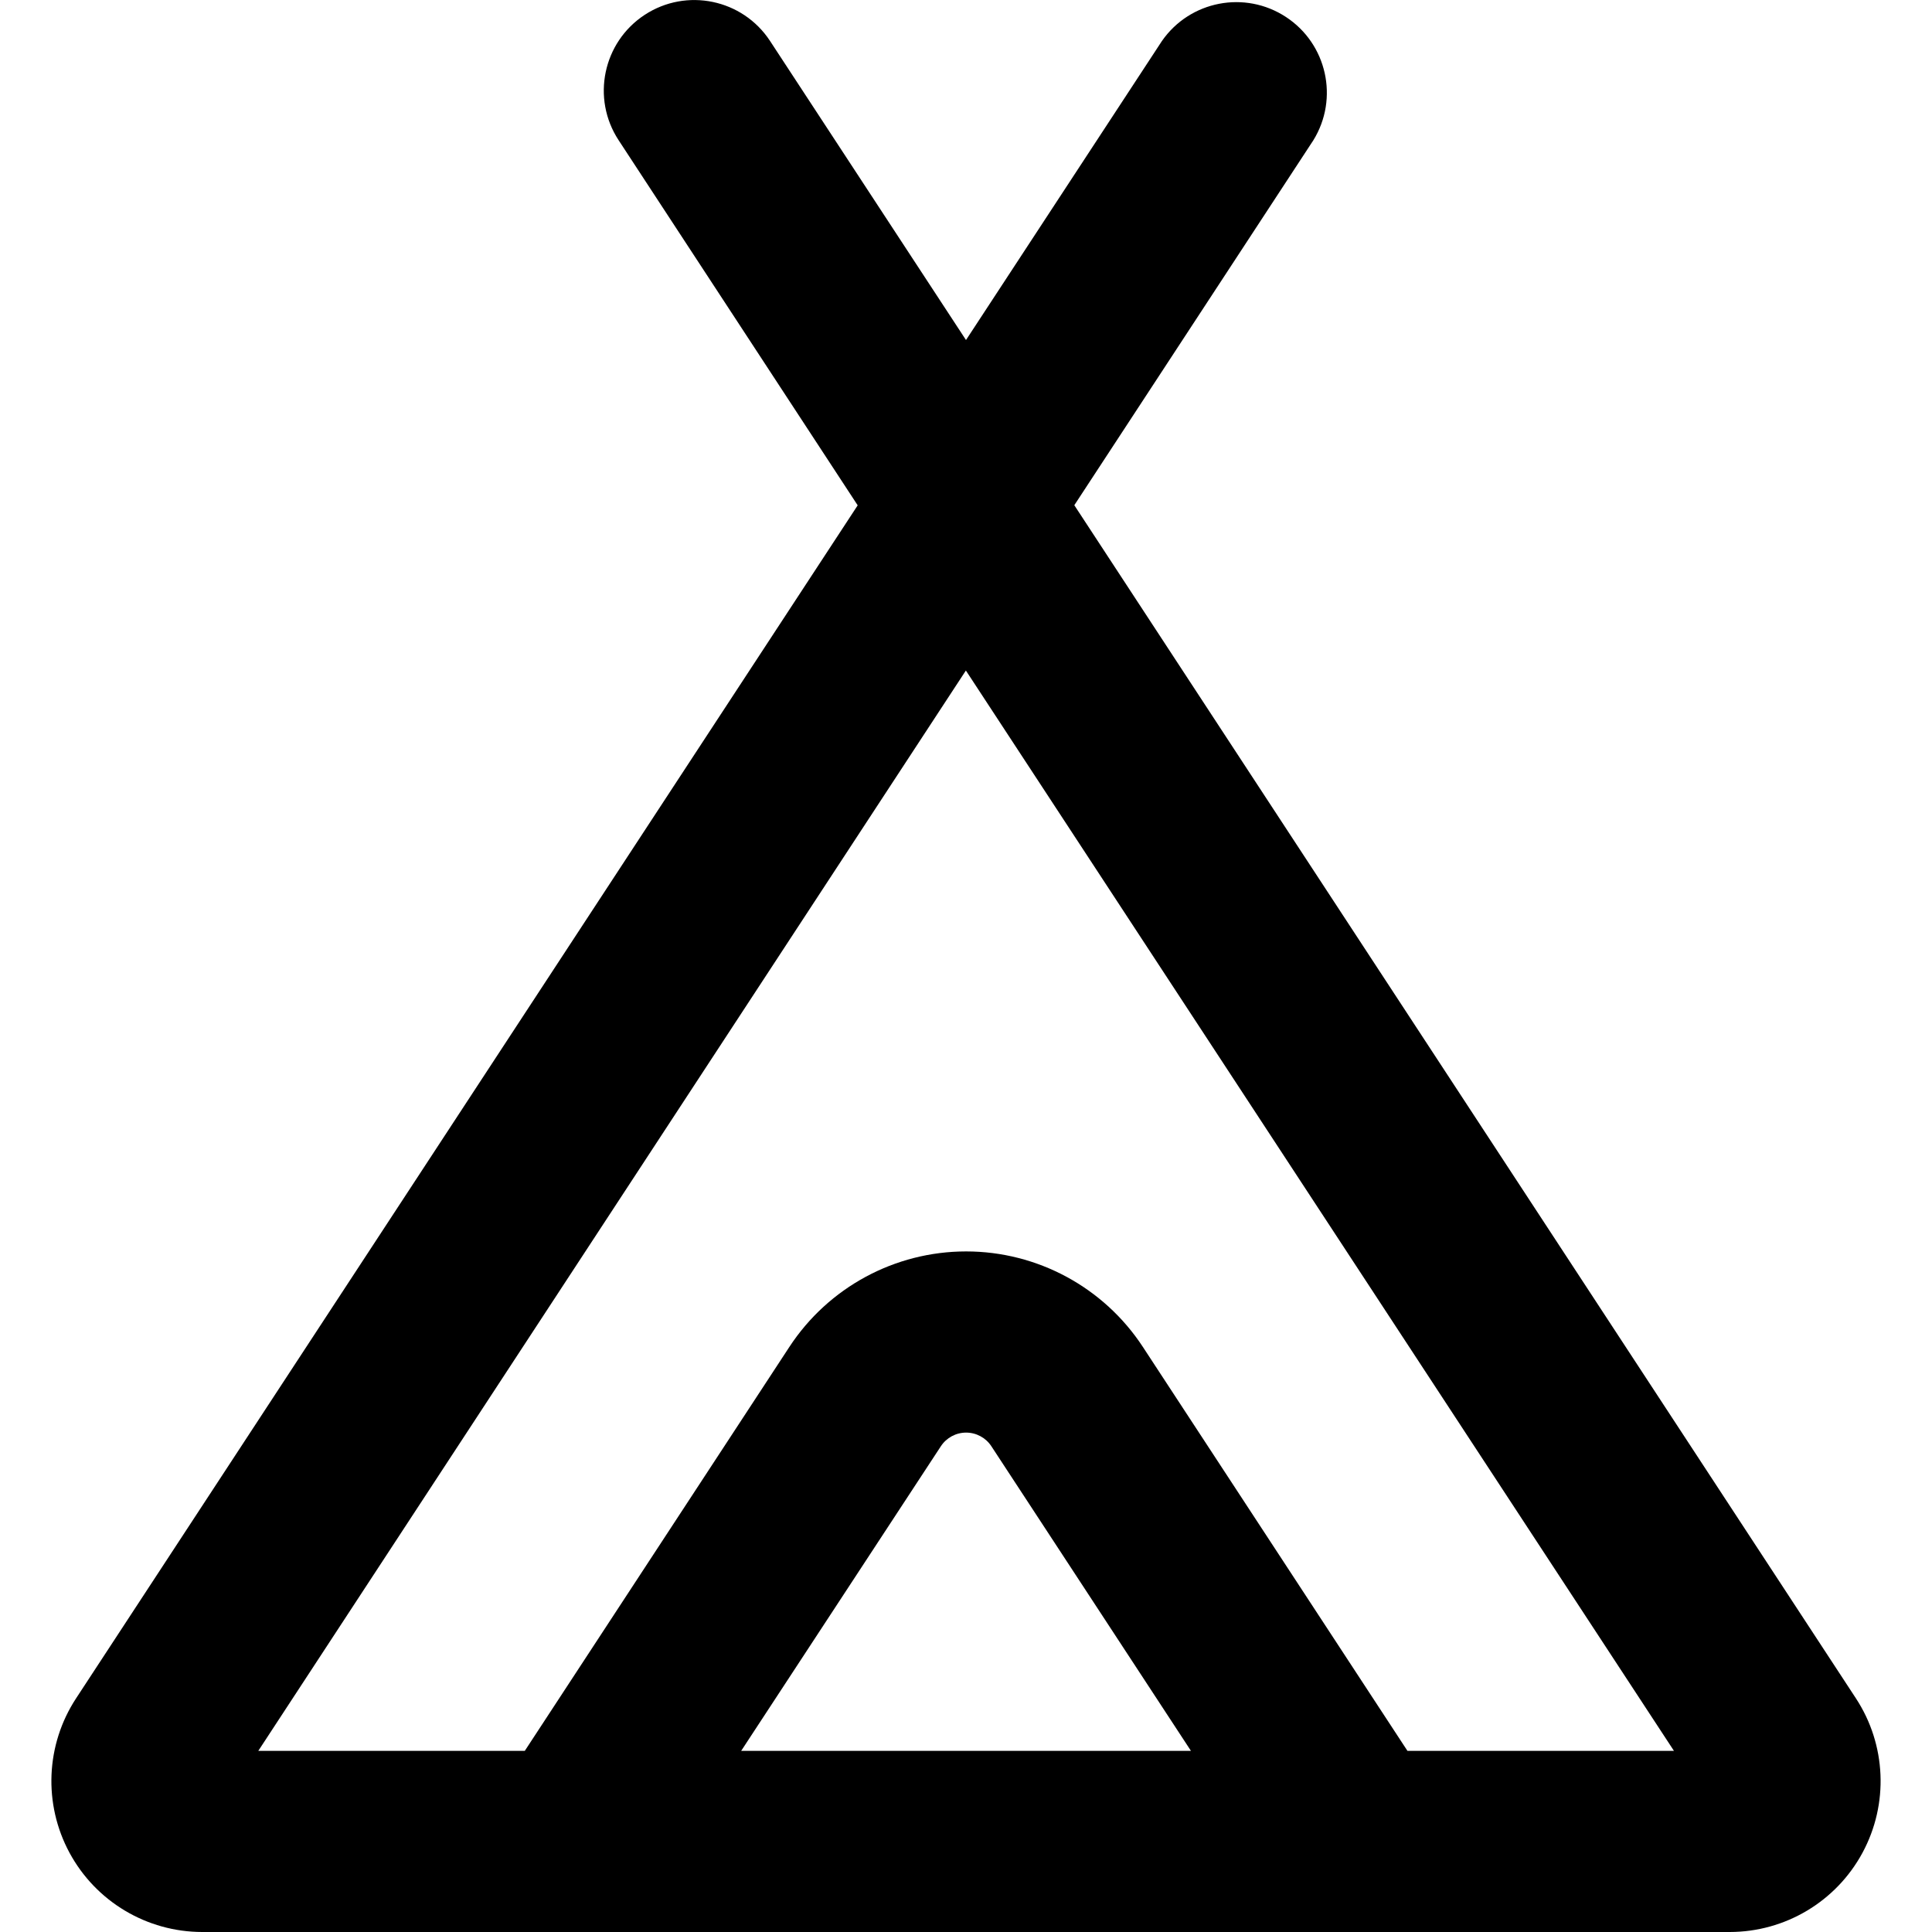
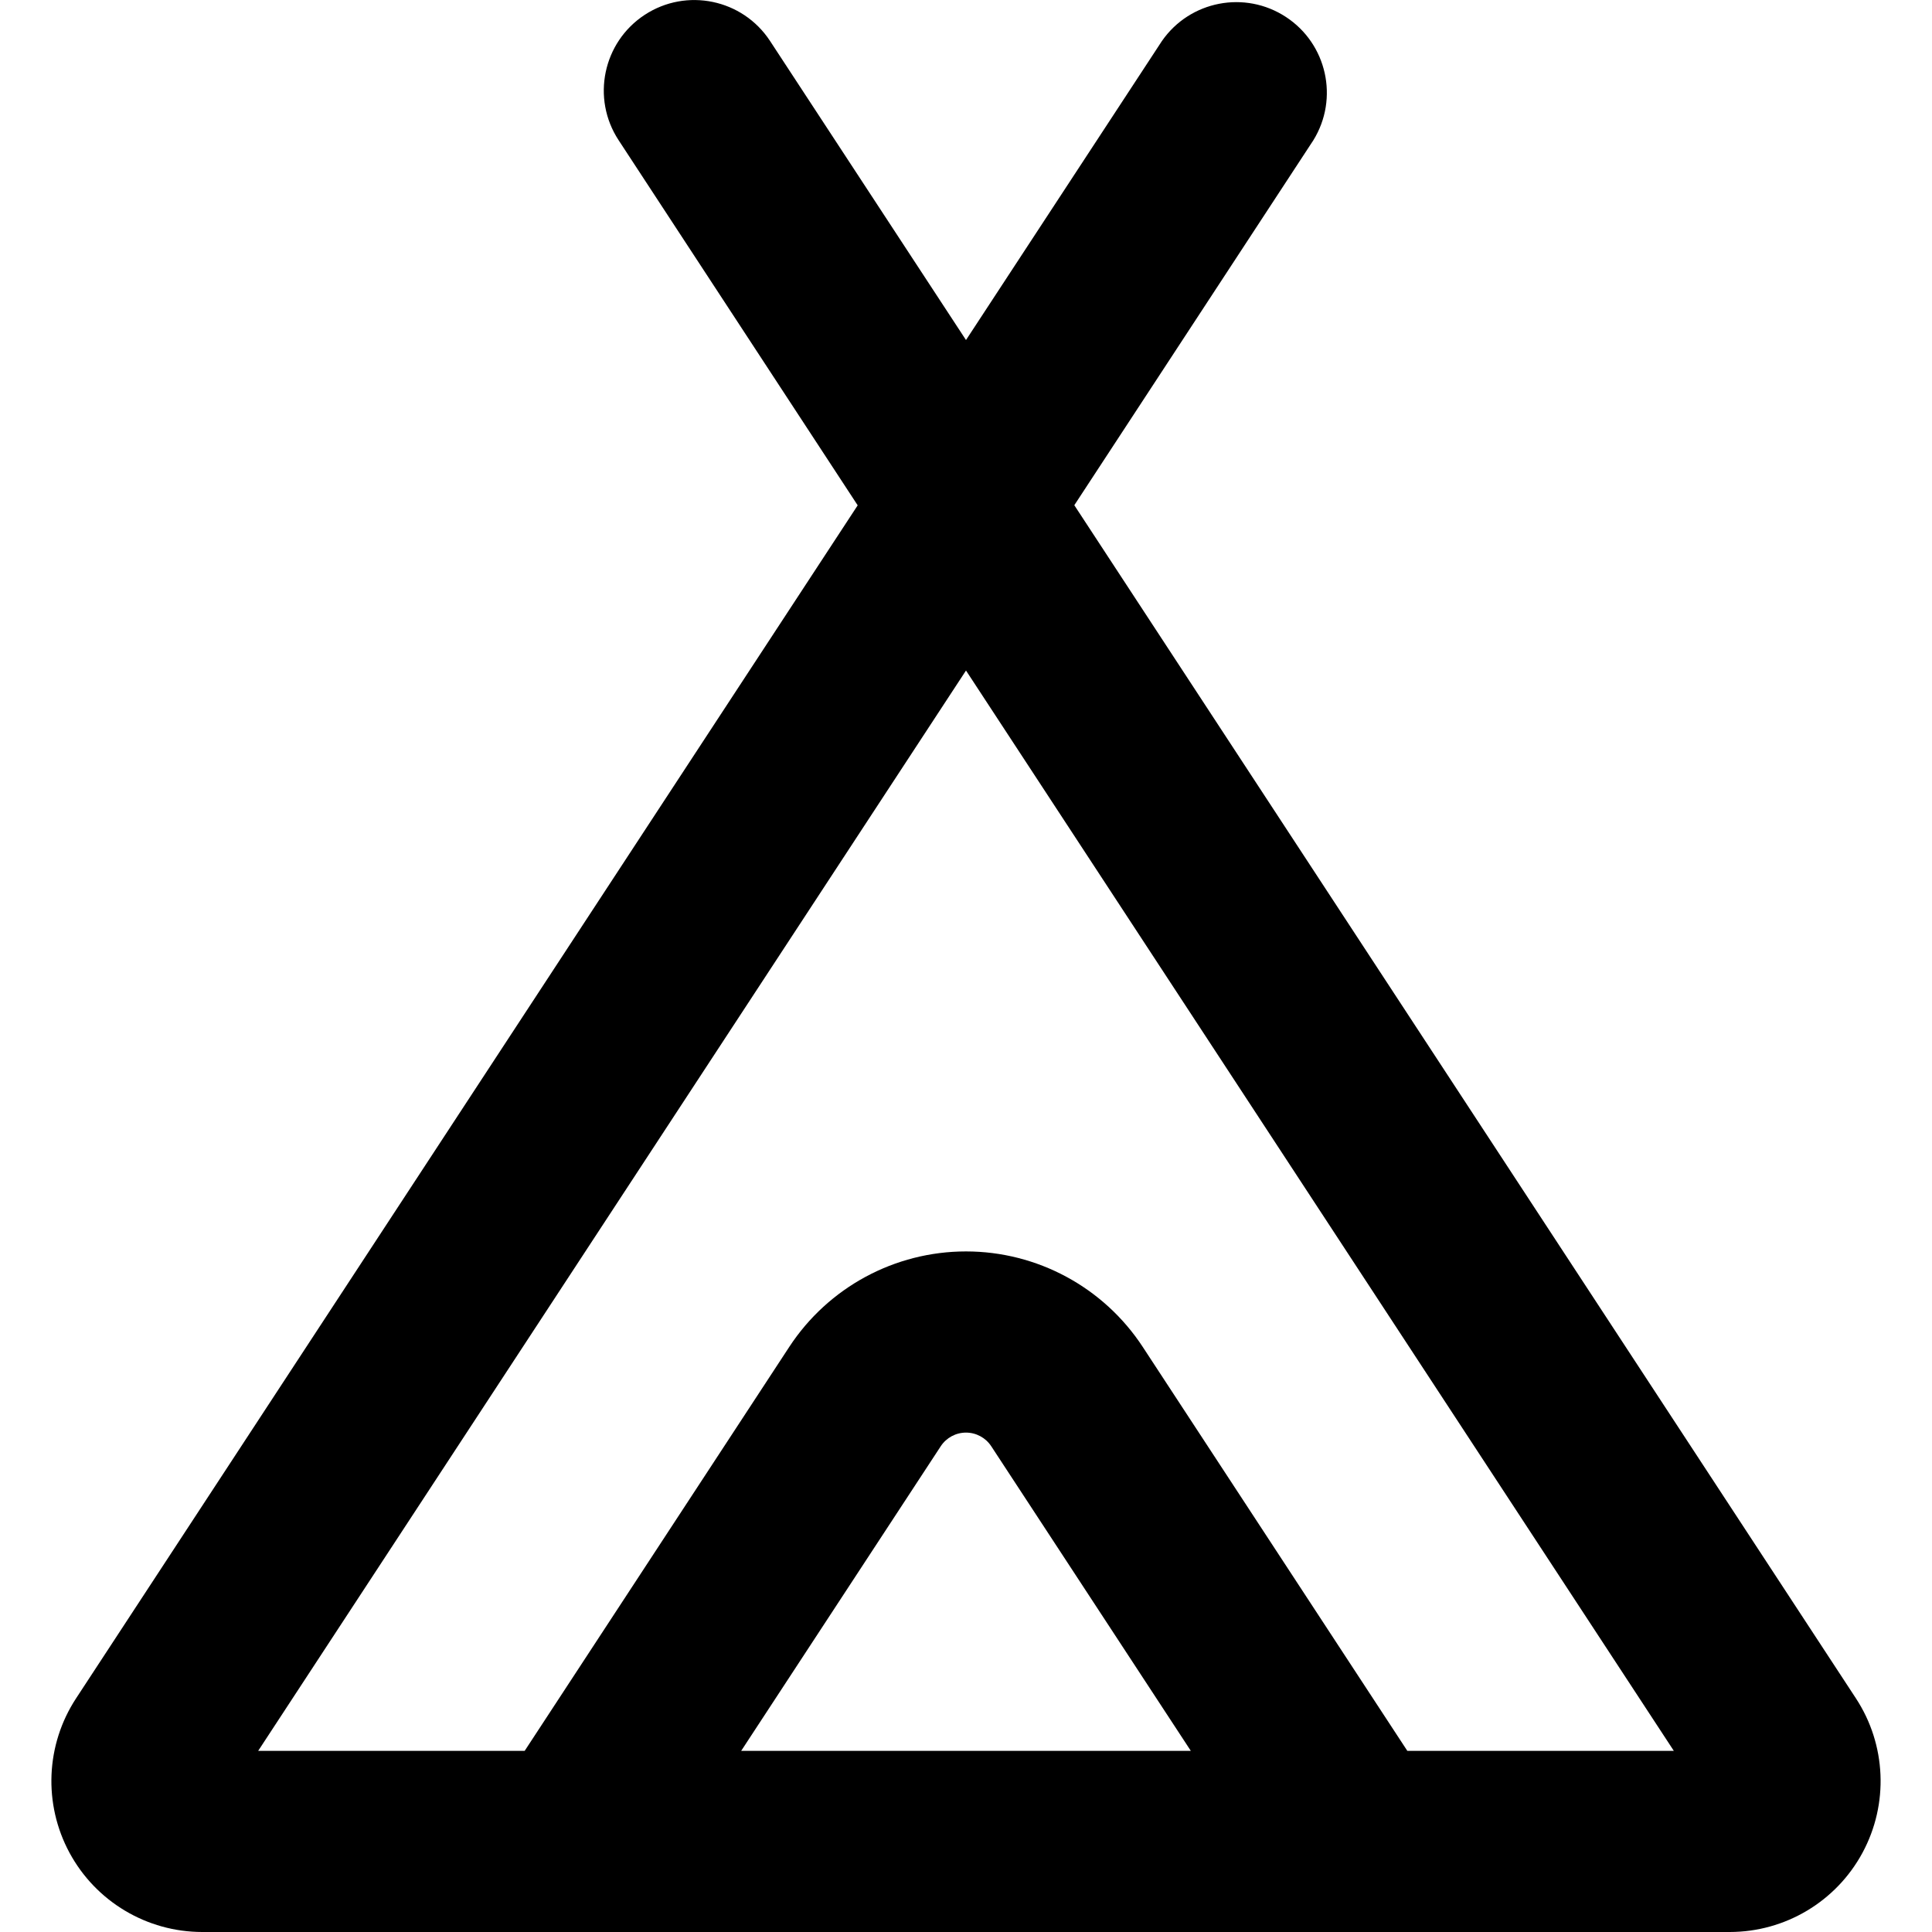
<svg xmlns="http://www.w3.org/2000/svg" fill="currentColor" class="ai" viewBox="0 0 16 16">
-   <path d="M5.339.123a.75.75 0 0 1 1.038.216L8 2.816 9.623.339a.75.75 0 0 1 1.254.822l-1.98 3.023 6.473 9.881A1.25 1.25 0 0 1 14.325 16H1.675A1.25 1.25 0 0 1 .63 14.065l6.473-9.88-1.98-3.024A.75.75 0 0 1 5.339.123m2.66 5.43L2.139 14.5h2.207l2.191-3.345a1.75 1.75 0 0 1 2.928 0l2.191 3.345h2.207zM9.863 14.5 8.21 11.977a.25.25 0 0 0-.418 0L6.138 14.5z" />
+   <path d="M5.339.123a.75.75 0 0 1 1.038.216L8 2.816 9.623.339a.75.75 0 0 1 1.254.822l-1.98 3.023 6.473 9.881A1.25 1.25 0 0 1 14.325 16H1.675A1.25 1.25 0 0 1 .63 14.065l6.473-9.88-1.98-3.024A.75.75 0 0 1 5.339.123M8 5.553 2.138 14.5h2.207l2.191-3.345a1.75 1.75 0 0 1 2.928 0l2.191 3.345h2.207zM9.862 14.5l-1.653-2.523a.25.25 0 0 0-.418 0L6.138 14.5z" />
</svg>
